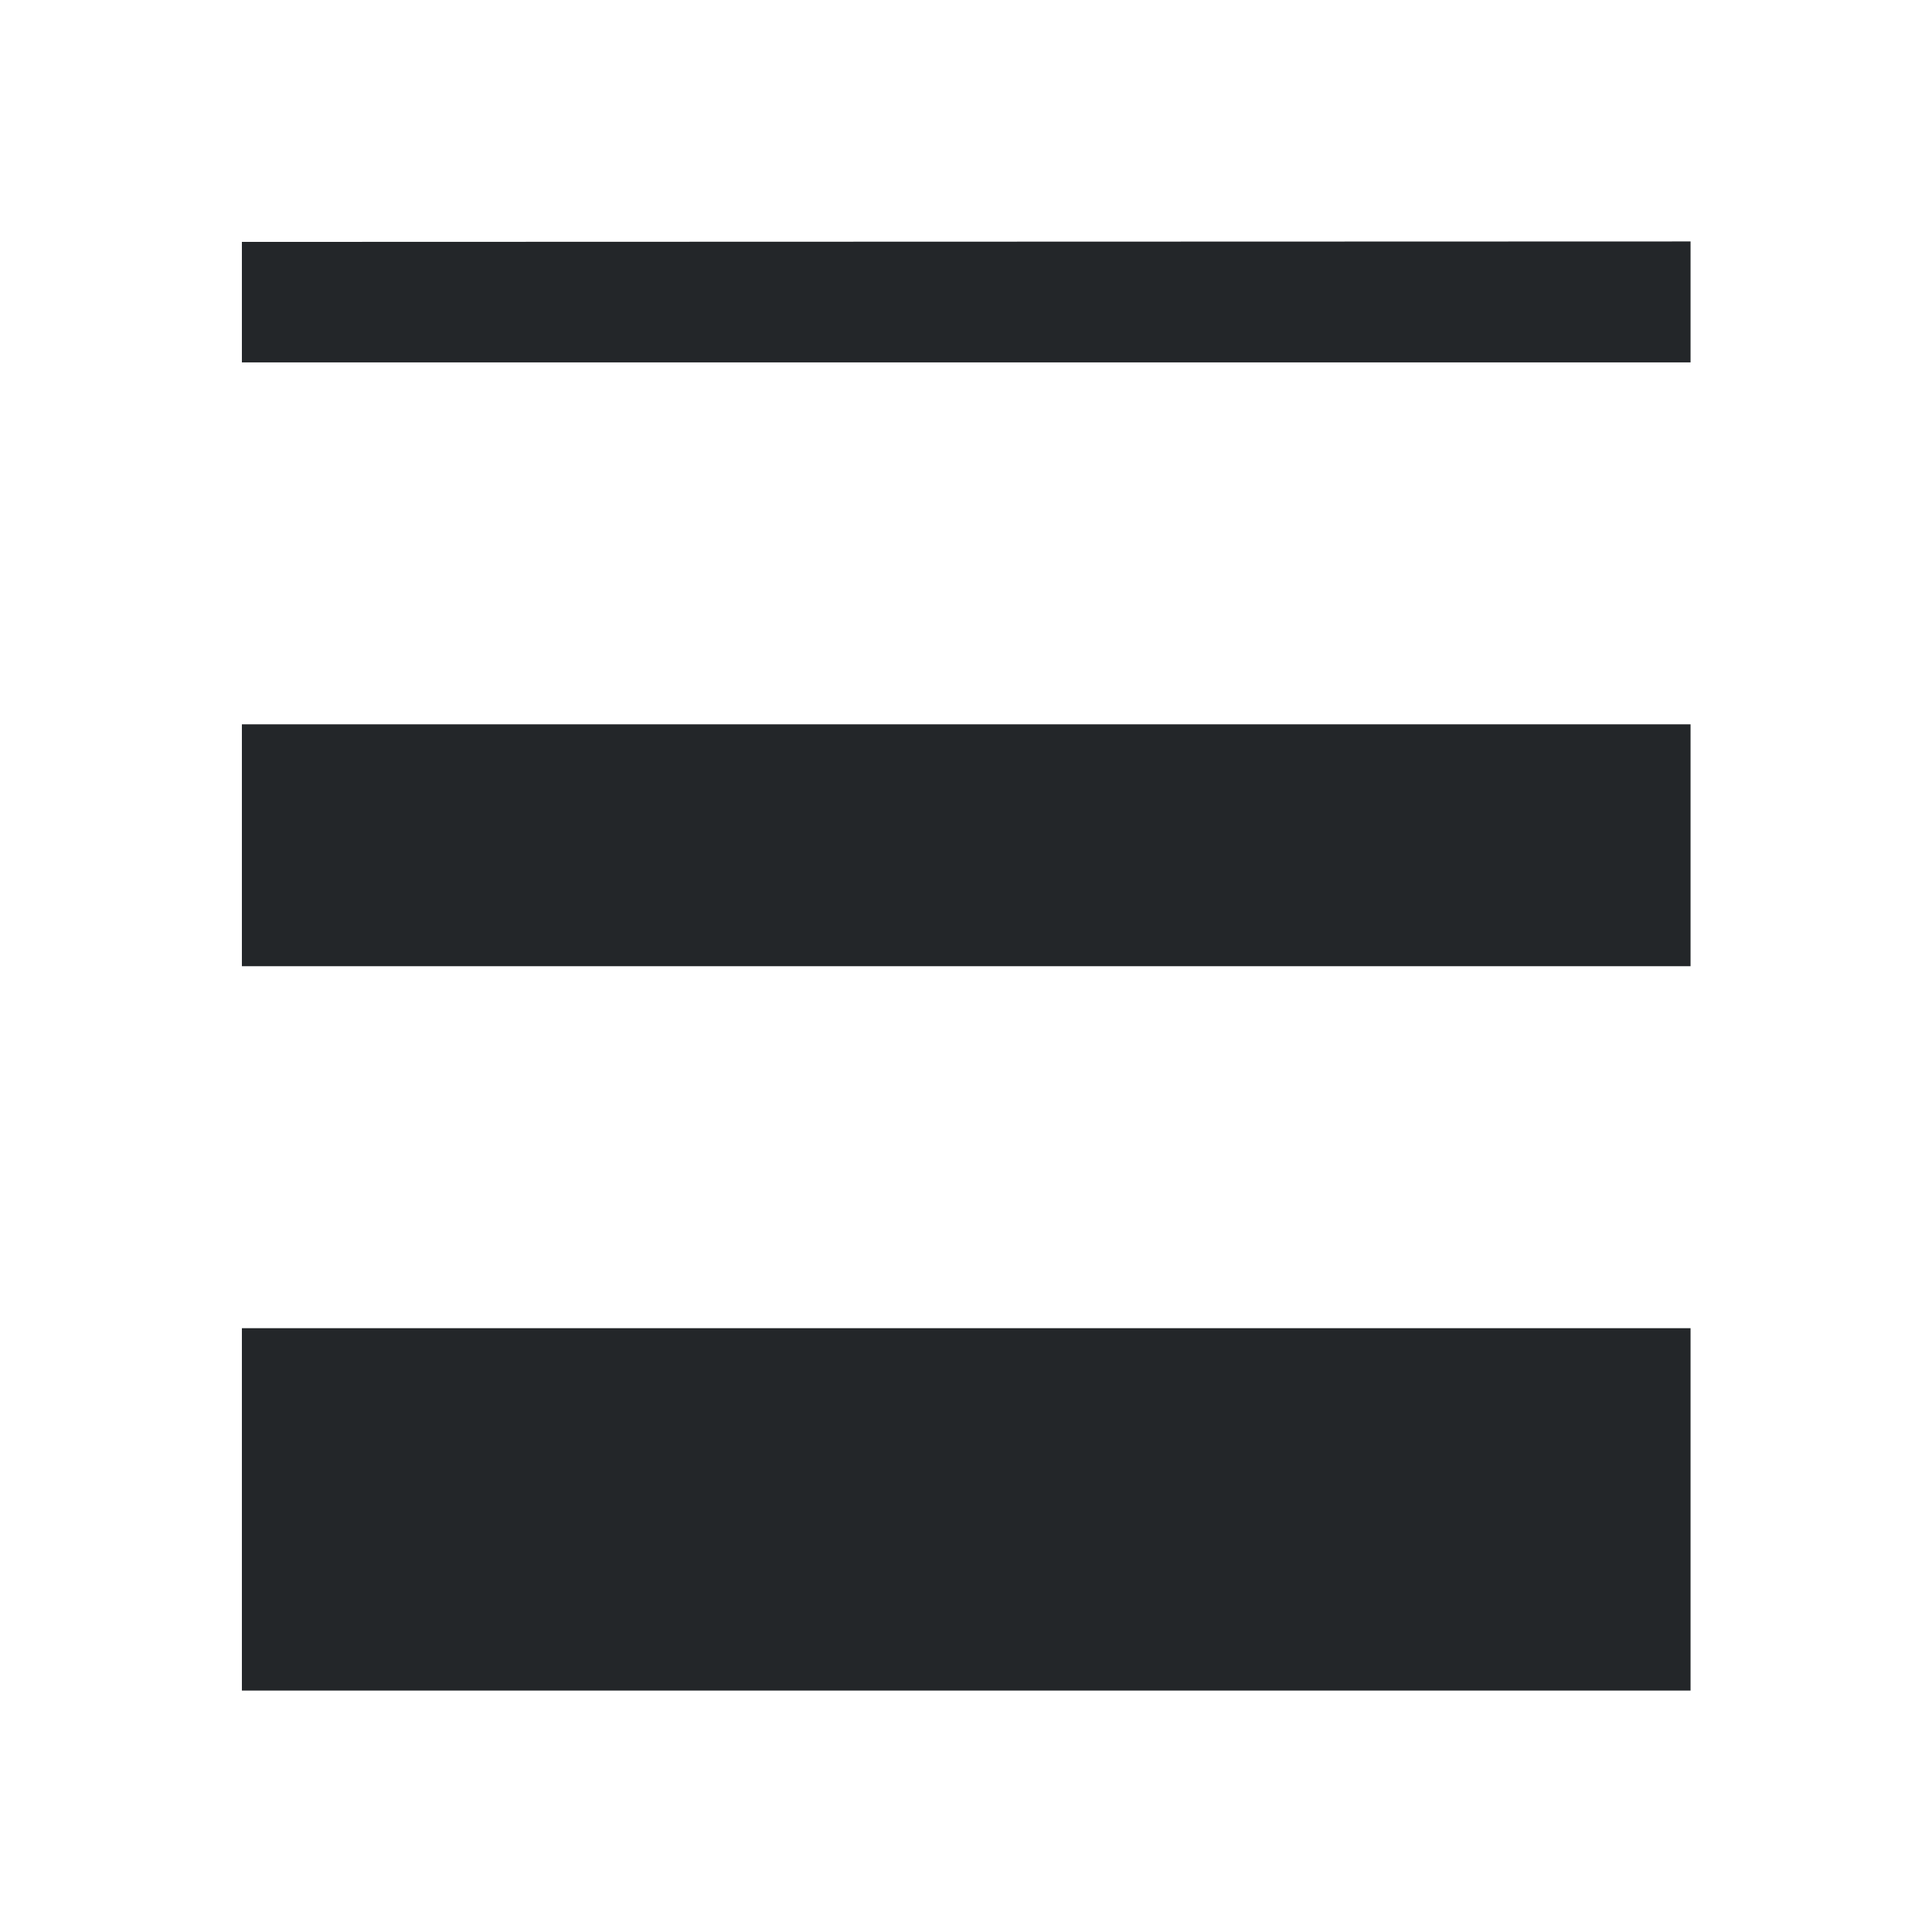
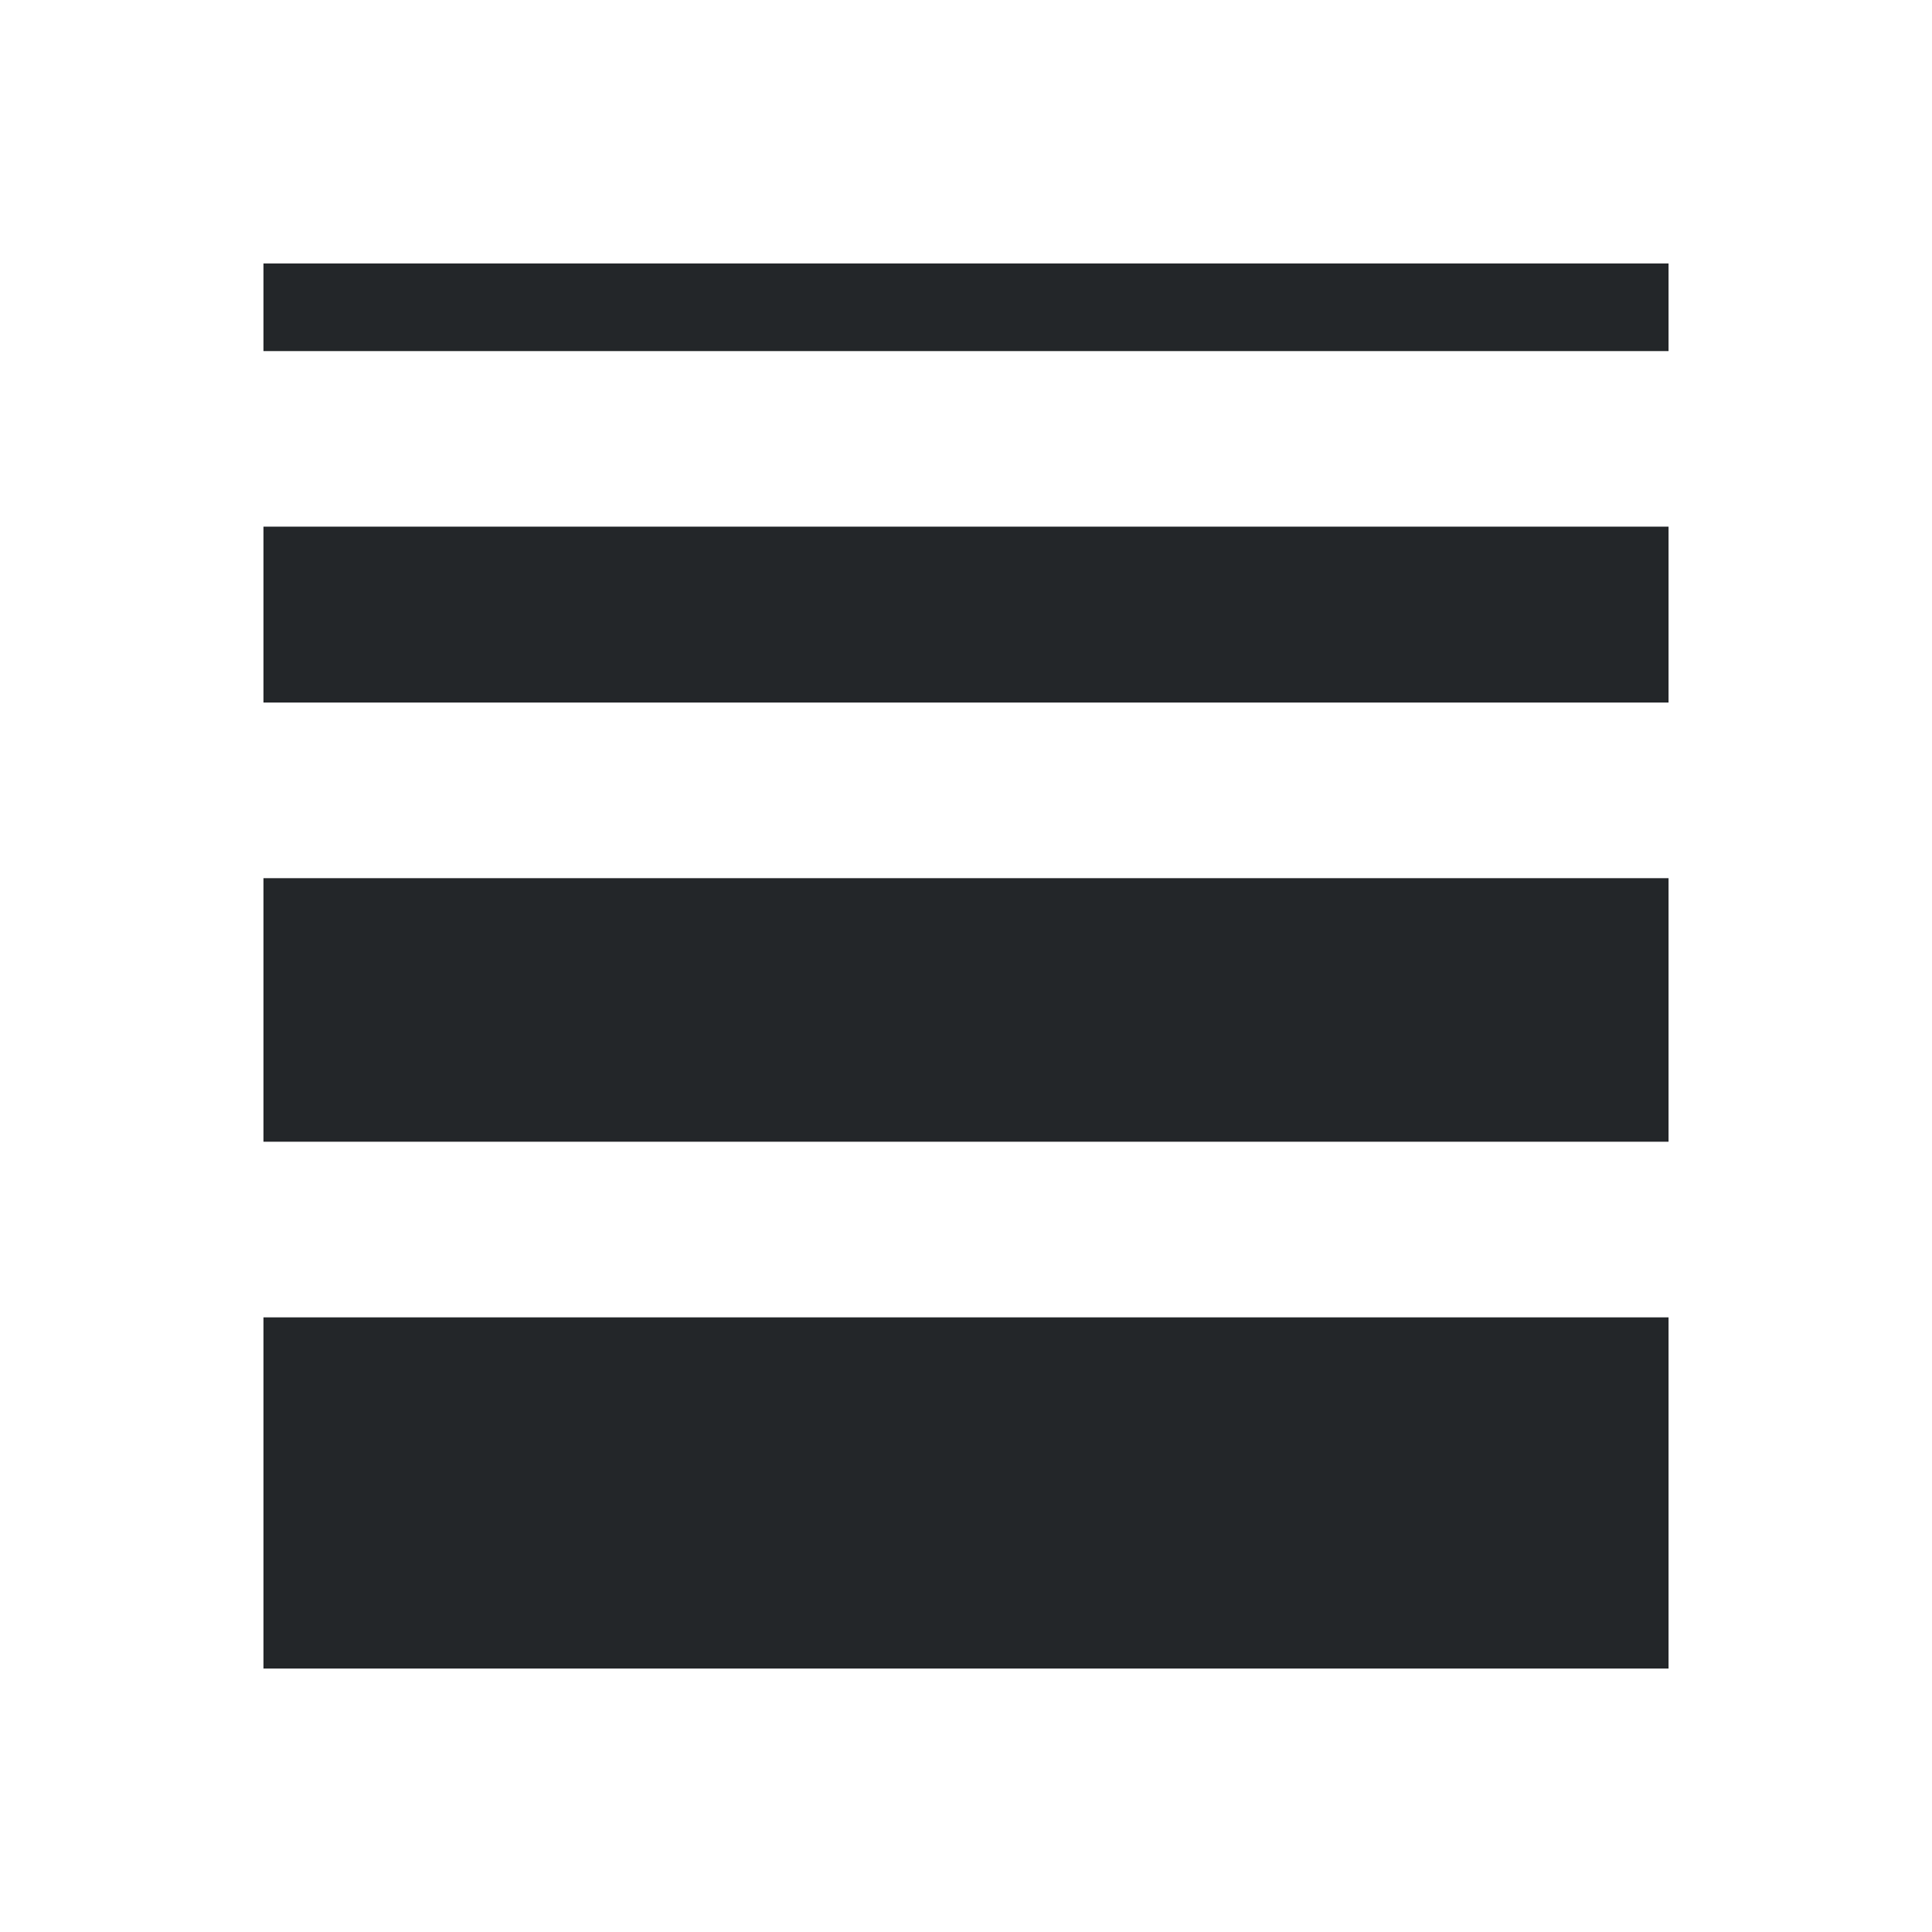
- <svg xmlns="http://www.w3.org/2000/svg" height="16" viewBox="0 0 4.233 4.233" width="16">
-   <style type="text/css" id="current-color-scheme">
-     .ColorScheme-Text {
+ <svg xmlns="http://www.w3.org/2000/svg" id="svg5" version="1.1" viewBox="0 0 22 22">
+   <style id="current-color-scheme" type="text/css">.ColorScheme-Text {
        color:#232629;
-     }
-     </style>
-   <path d="M.53.53v.264h3.174V.529zm0 1.057v.53h3.174v-.53zm0 1.323v.794h3.174V2.91z" class="ColorScheme-Text" fill="currentColor" />
+     }</style>
+   <path id="path3" class="ColorScheme-Text" d="m3 3v0.998h16v-0.998zm0 2.997v2.003h16v-2.003zm0 4.003v3.001h16v-3.001zm0 5.001v3.999h16v-3.999z" fill="currentColor" />
</svg>
